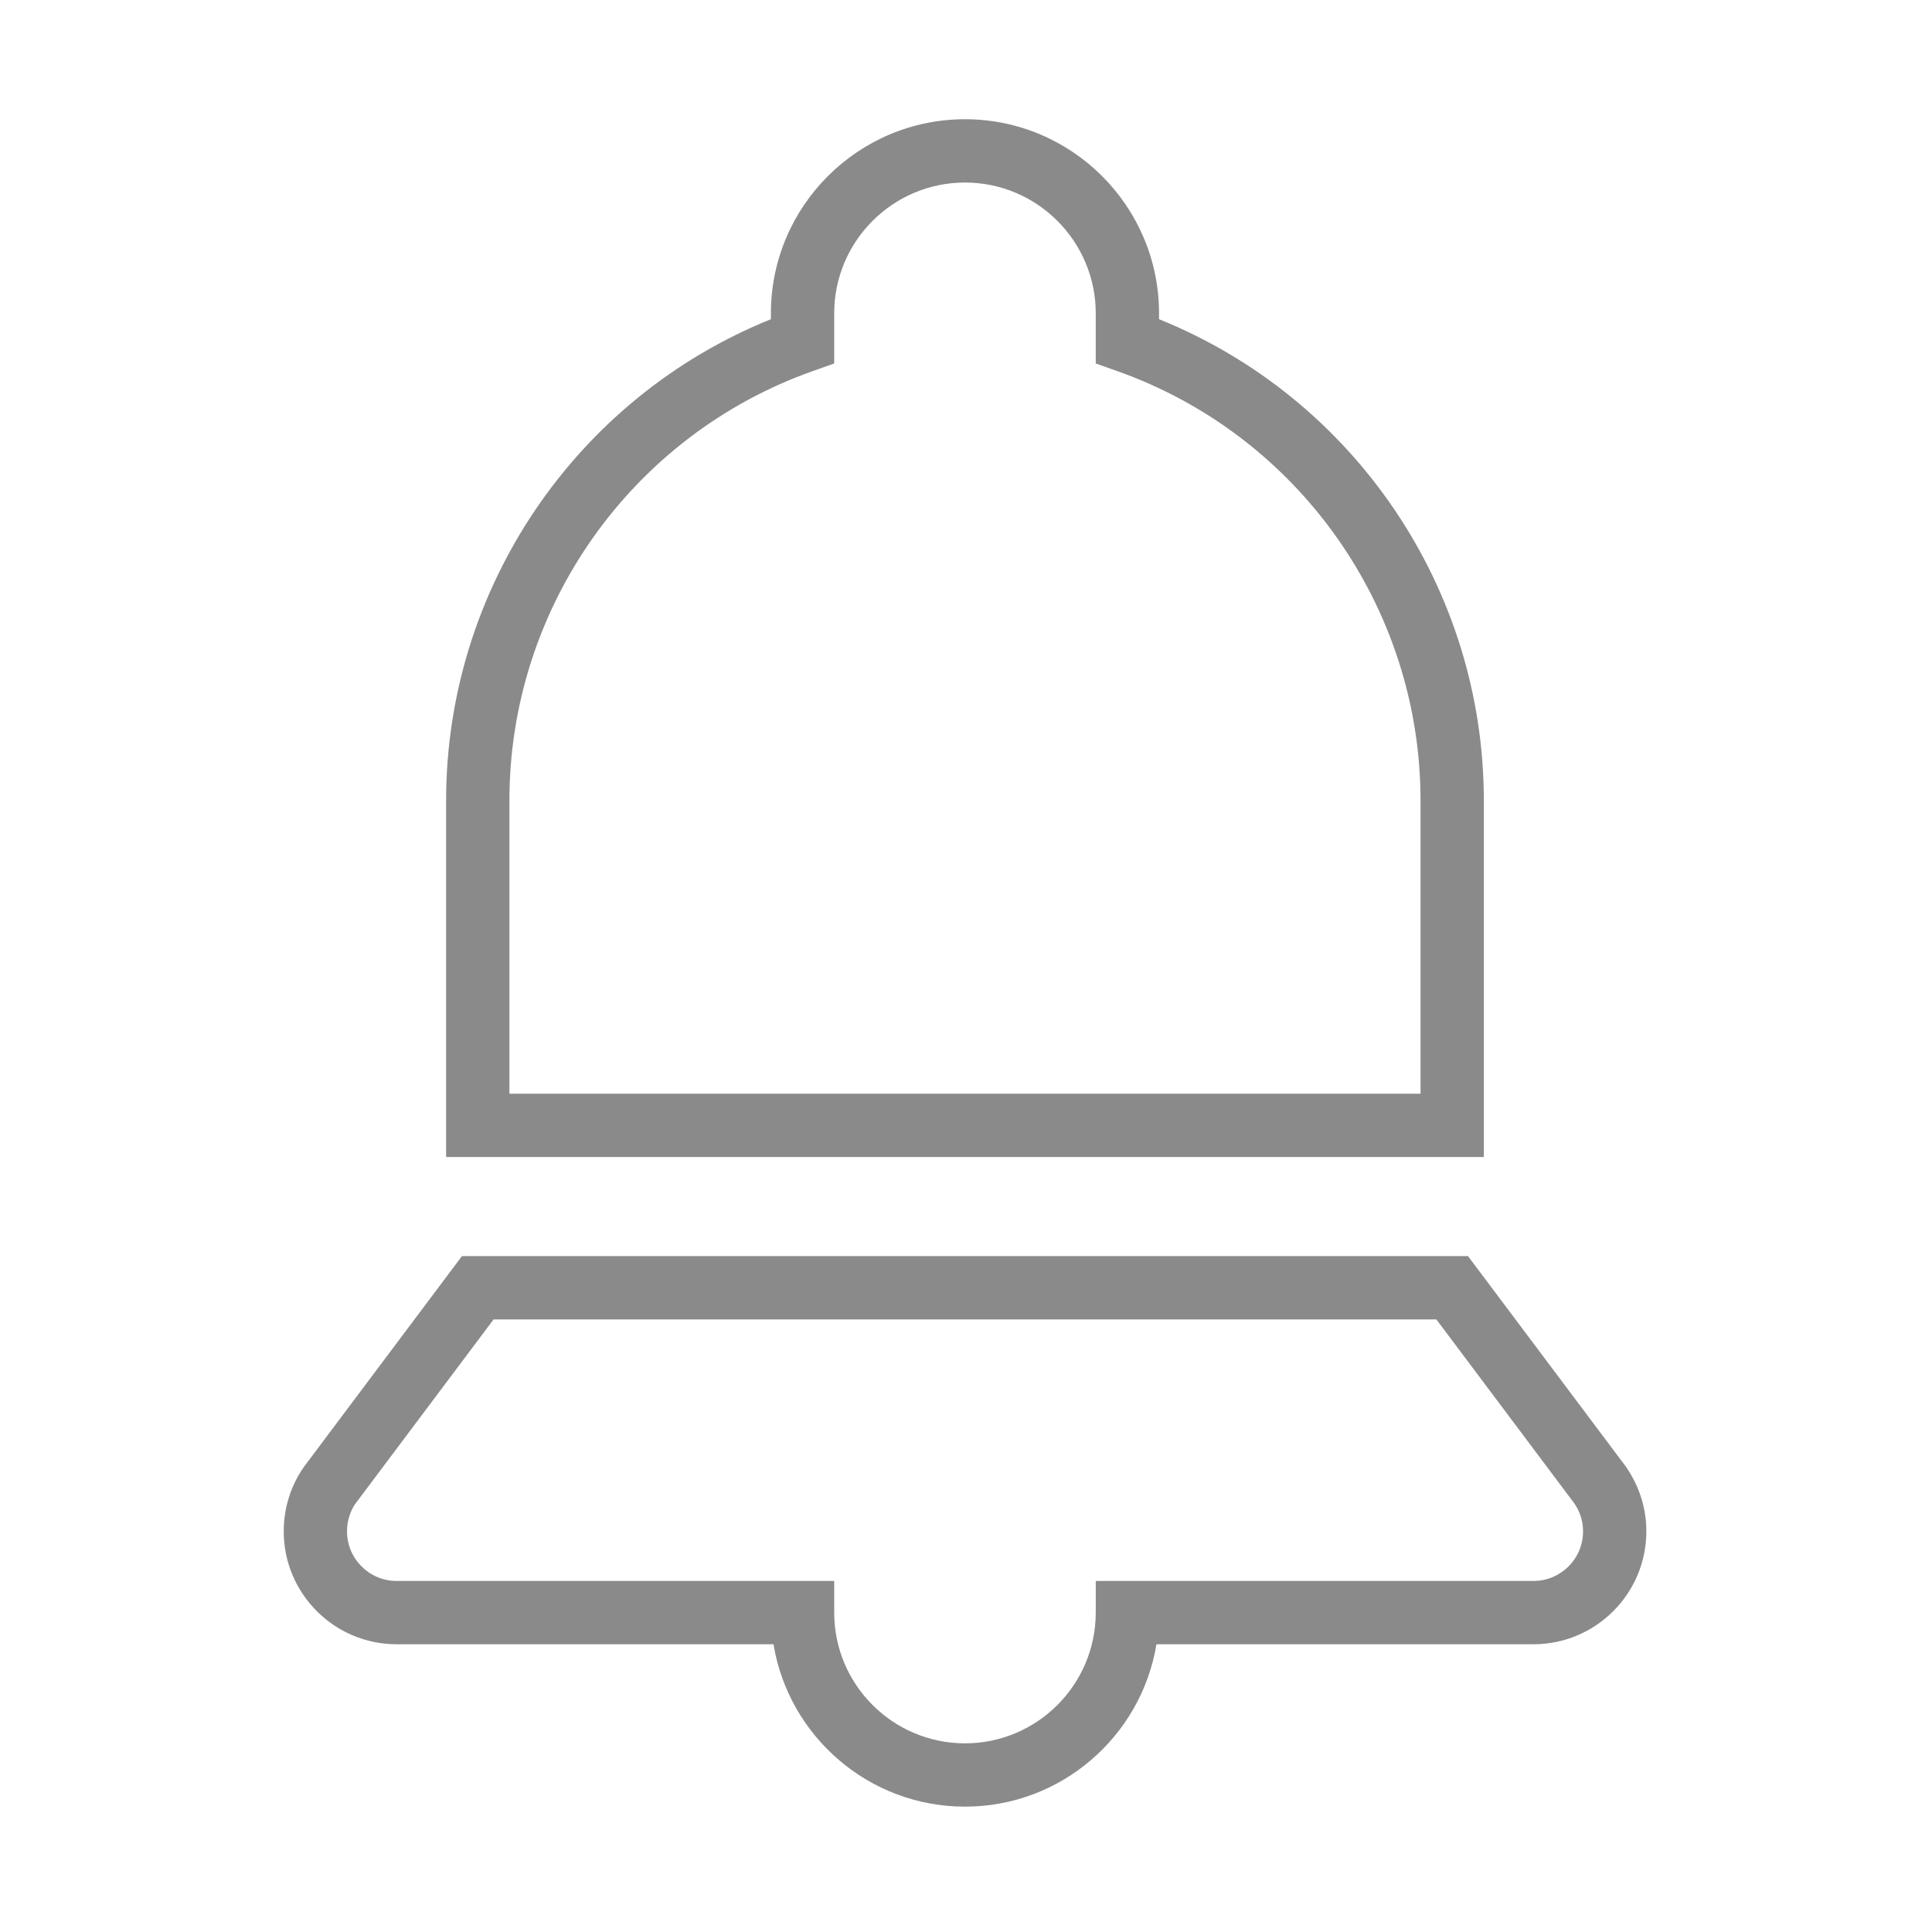
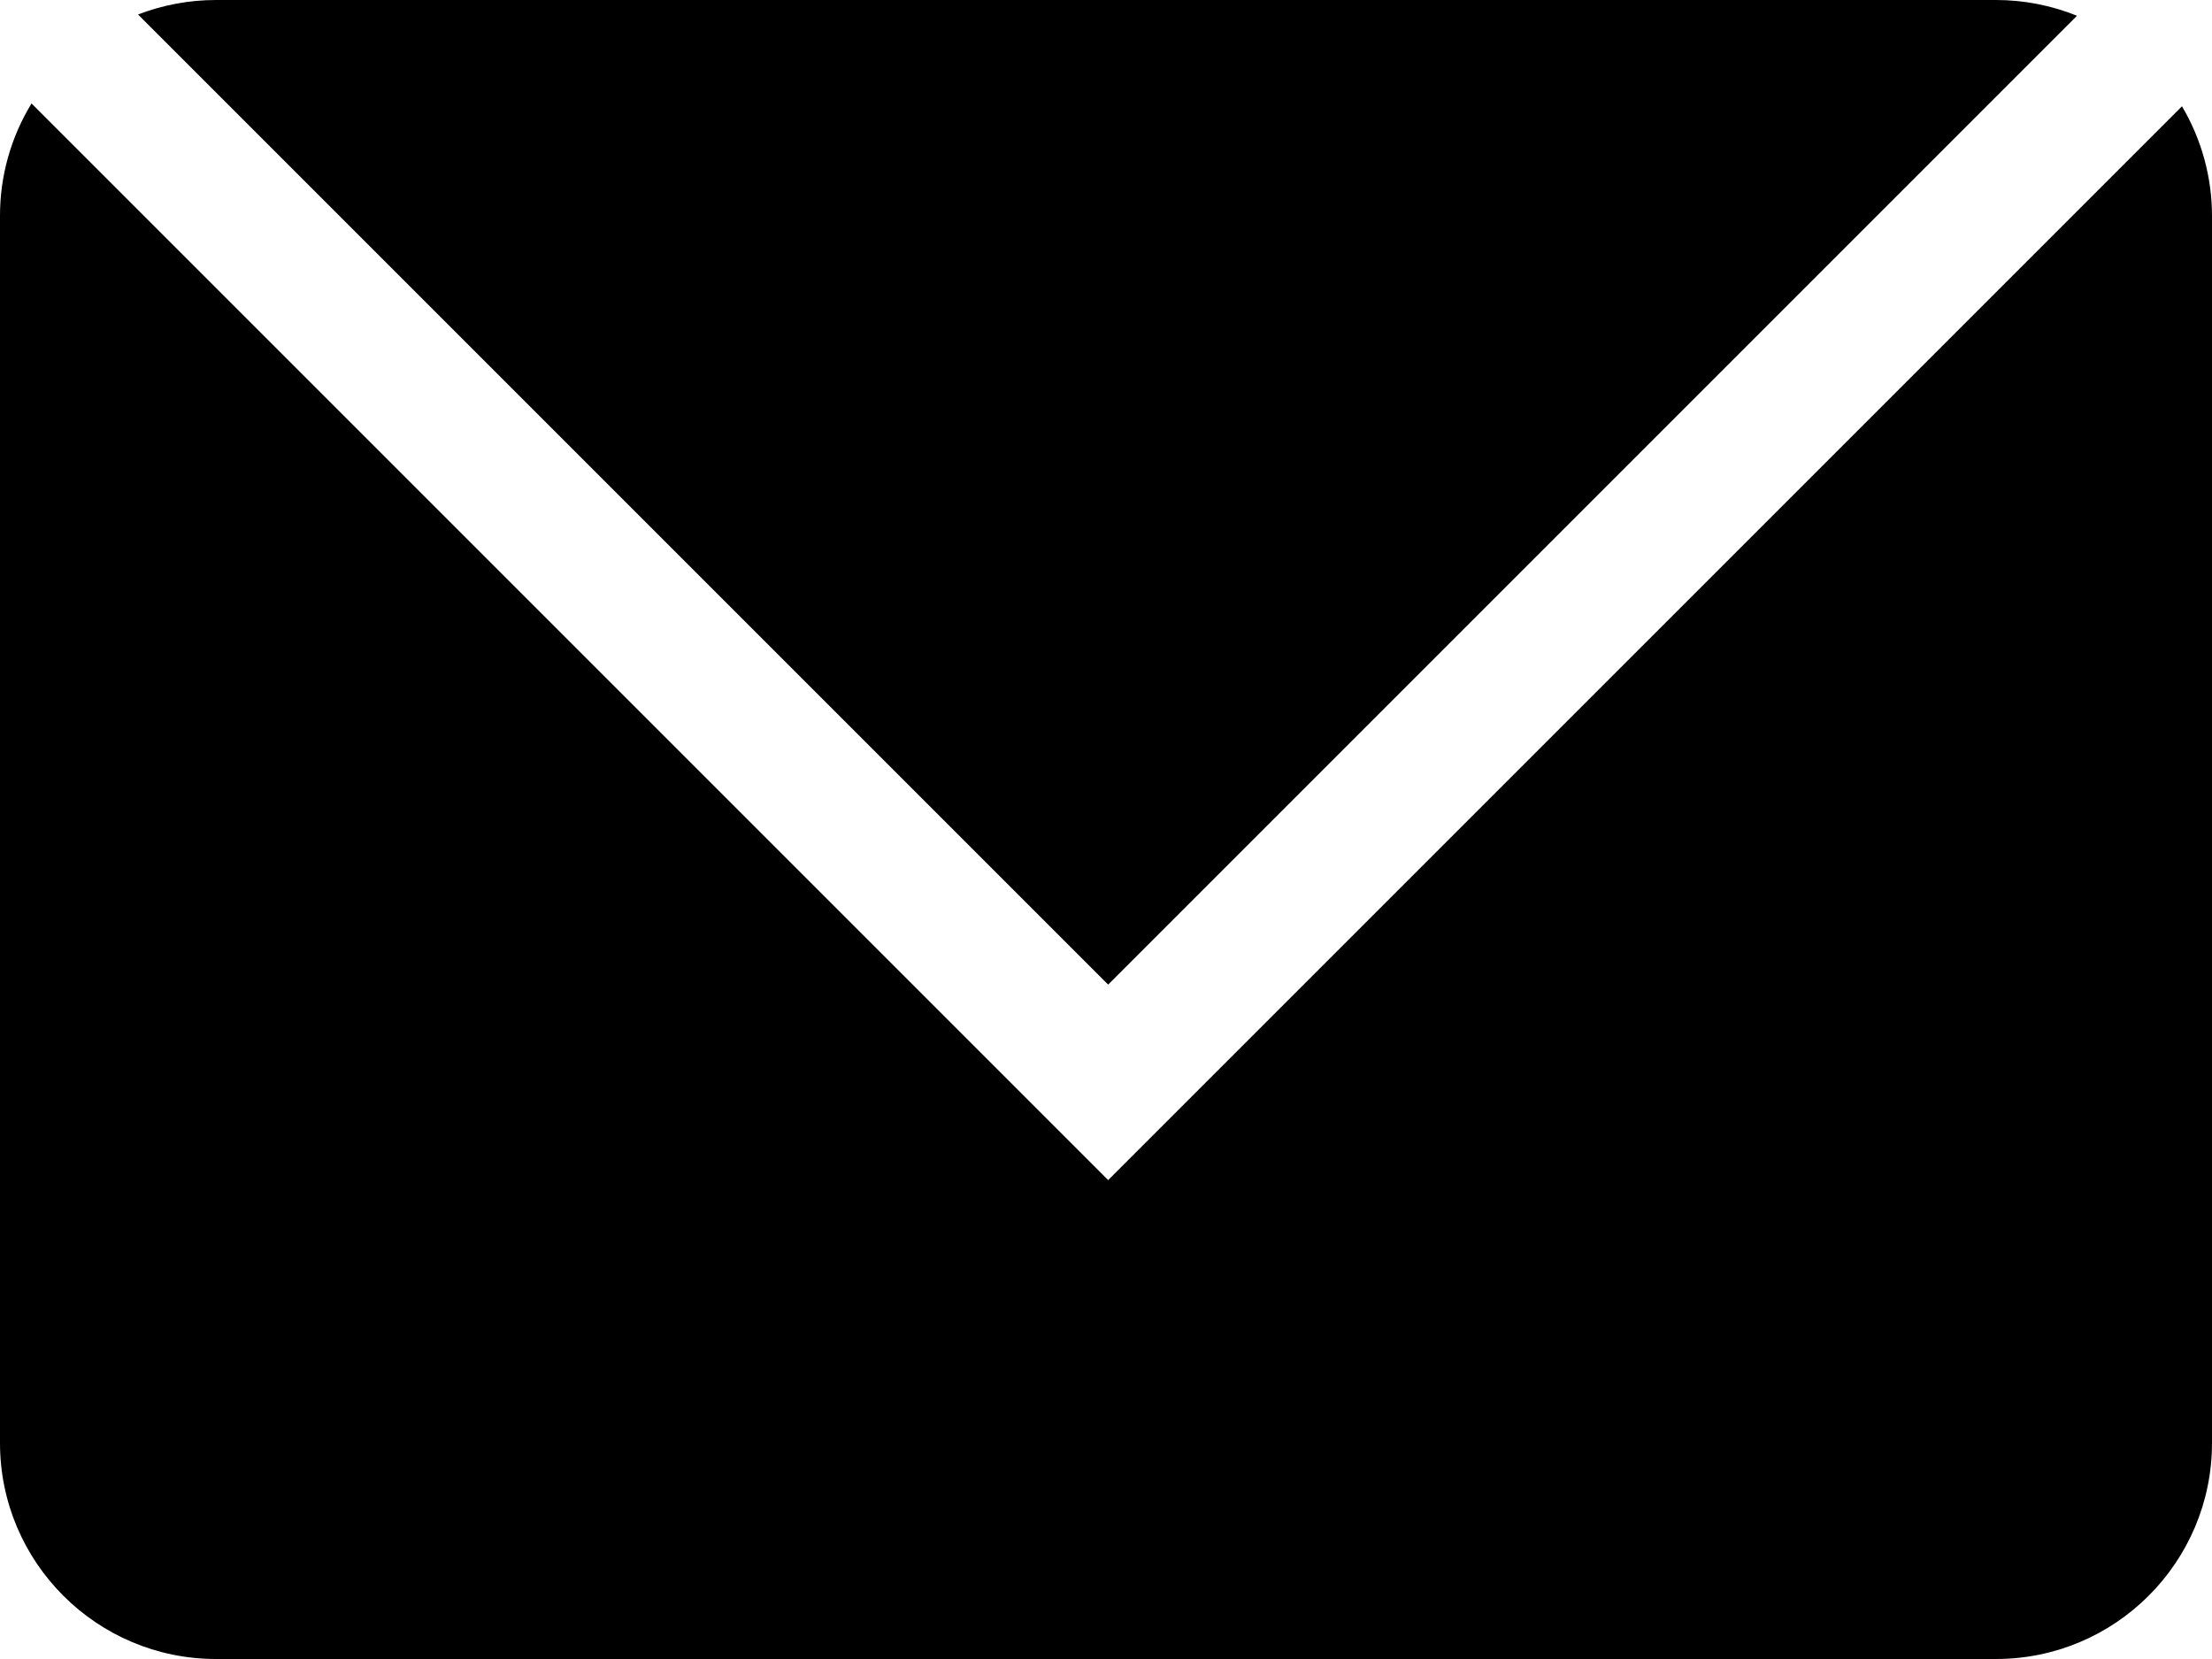
- <svg xmlns="http://www.w3.org/2000/svg" width="200" height="200" class="icon" p-id="2851" t="1554009929581" version="1.1" viewBox="0 0 1024 1024">
-   <defs>
-     <style type="text/css" />
-   </defs>
-   <path fill="#8a8a8a" d="M511.472 957.559c-51.014 0-93.476-37.318-101.503-86.072l-199.796 0c-32.961 0-59.794-26.834-59.794-59.827 0-12.417 3.735-24.278 10.812-34.336l83.647-111.561 533.236 0 83.516 111.365c7.307 10.484 11.008 22.247 11.008 34.533 0 32.994-26.833 59.827-59.794 59.827l-199.861 0C604.915 920.242 562.486 957.559 511.472 957.559zM261.613 699.313l-73.293 97.735c-2.752 3.964-4.39 9.174-4.39 14.612 0 14.481 11.762 26.277 26.244 26.277l231.97 0 0 16.775c0 38.203 31.093 69.296 69.329 69.296 38.203 0 69.296-31.093 69.296-69.296l0-16.775 232.035 0c14.481 0 26.244-11.795 26.244-26.277 0-5.374-1.606-10.517-4.652-14.875l-73.097-97.473L261.613 699.312zM786.461 613.241l-550.011 0 0-188.951c0-112.348 68.674-213.393 172.143-255.101l0-3.113c0-56.715 46.164-102.879 102.879-102.879 56.715 0 102.847 46.164 102.847 102.879l0 3.113c103.469 41.709 172.143 142.753 172.143 255.101L786.461 613.241zM270 579.69l482.91 0 0-155.401c0-102.159-64.677-193.669-160.97-227.678l-11.173-3.964 0-26.571c0-38.235-31.093-69.329-69.296-69.329-38.235 0-69.329 31.093-69.329 69.329l0 26.571-11.173 3.964c-96.294 34.009-160.97 125.519-160.97 227.678L270 579.69z" p-id="2852" />
+ <svg xmlns="http://www.w3.org/2000/svg" width="128" height="96">
+   <path d="M64.125 56.975L120.188.912A12.476 12.476 0 0 0 115.5 0h-103c-1.588 0-3.113.3-4.513.838l56.138 56.137z" />
+   <path d="M64.125 68.287l-62.3-62.3A12.42 12.42 0 0 0 0 12.5v71C0 90.4 5.6 96 12.5 96h103c6.9 0 12.5-5.6 12.5-12.5v-71a12.47 12.47 0 0 0-1.737-6.35L64.125 68.287z" />
</svg>
